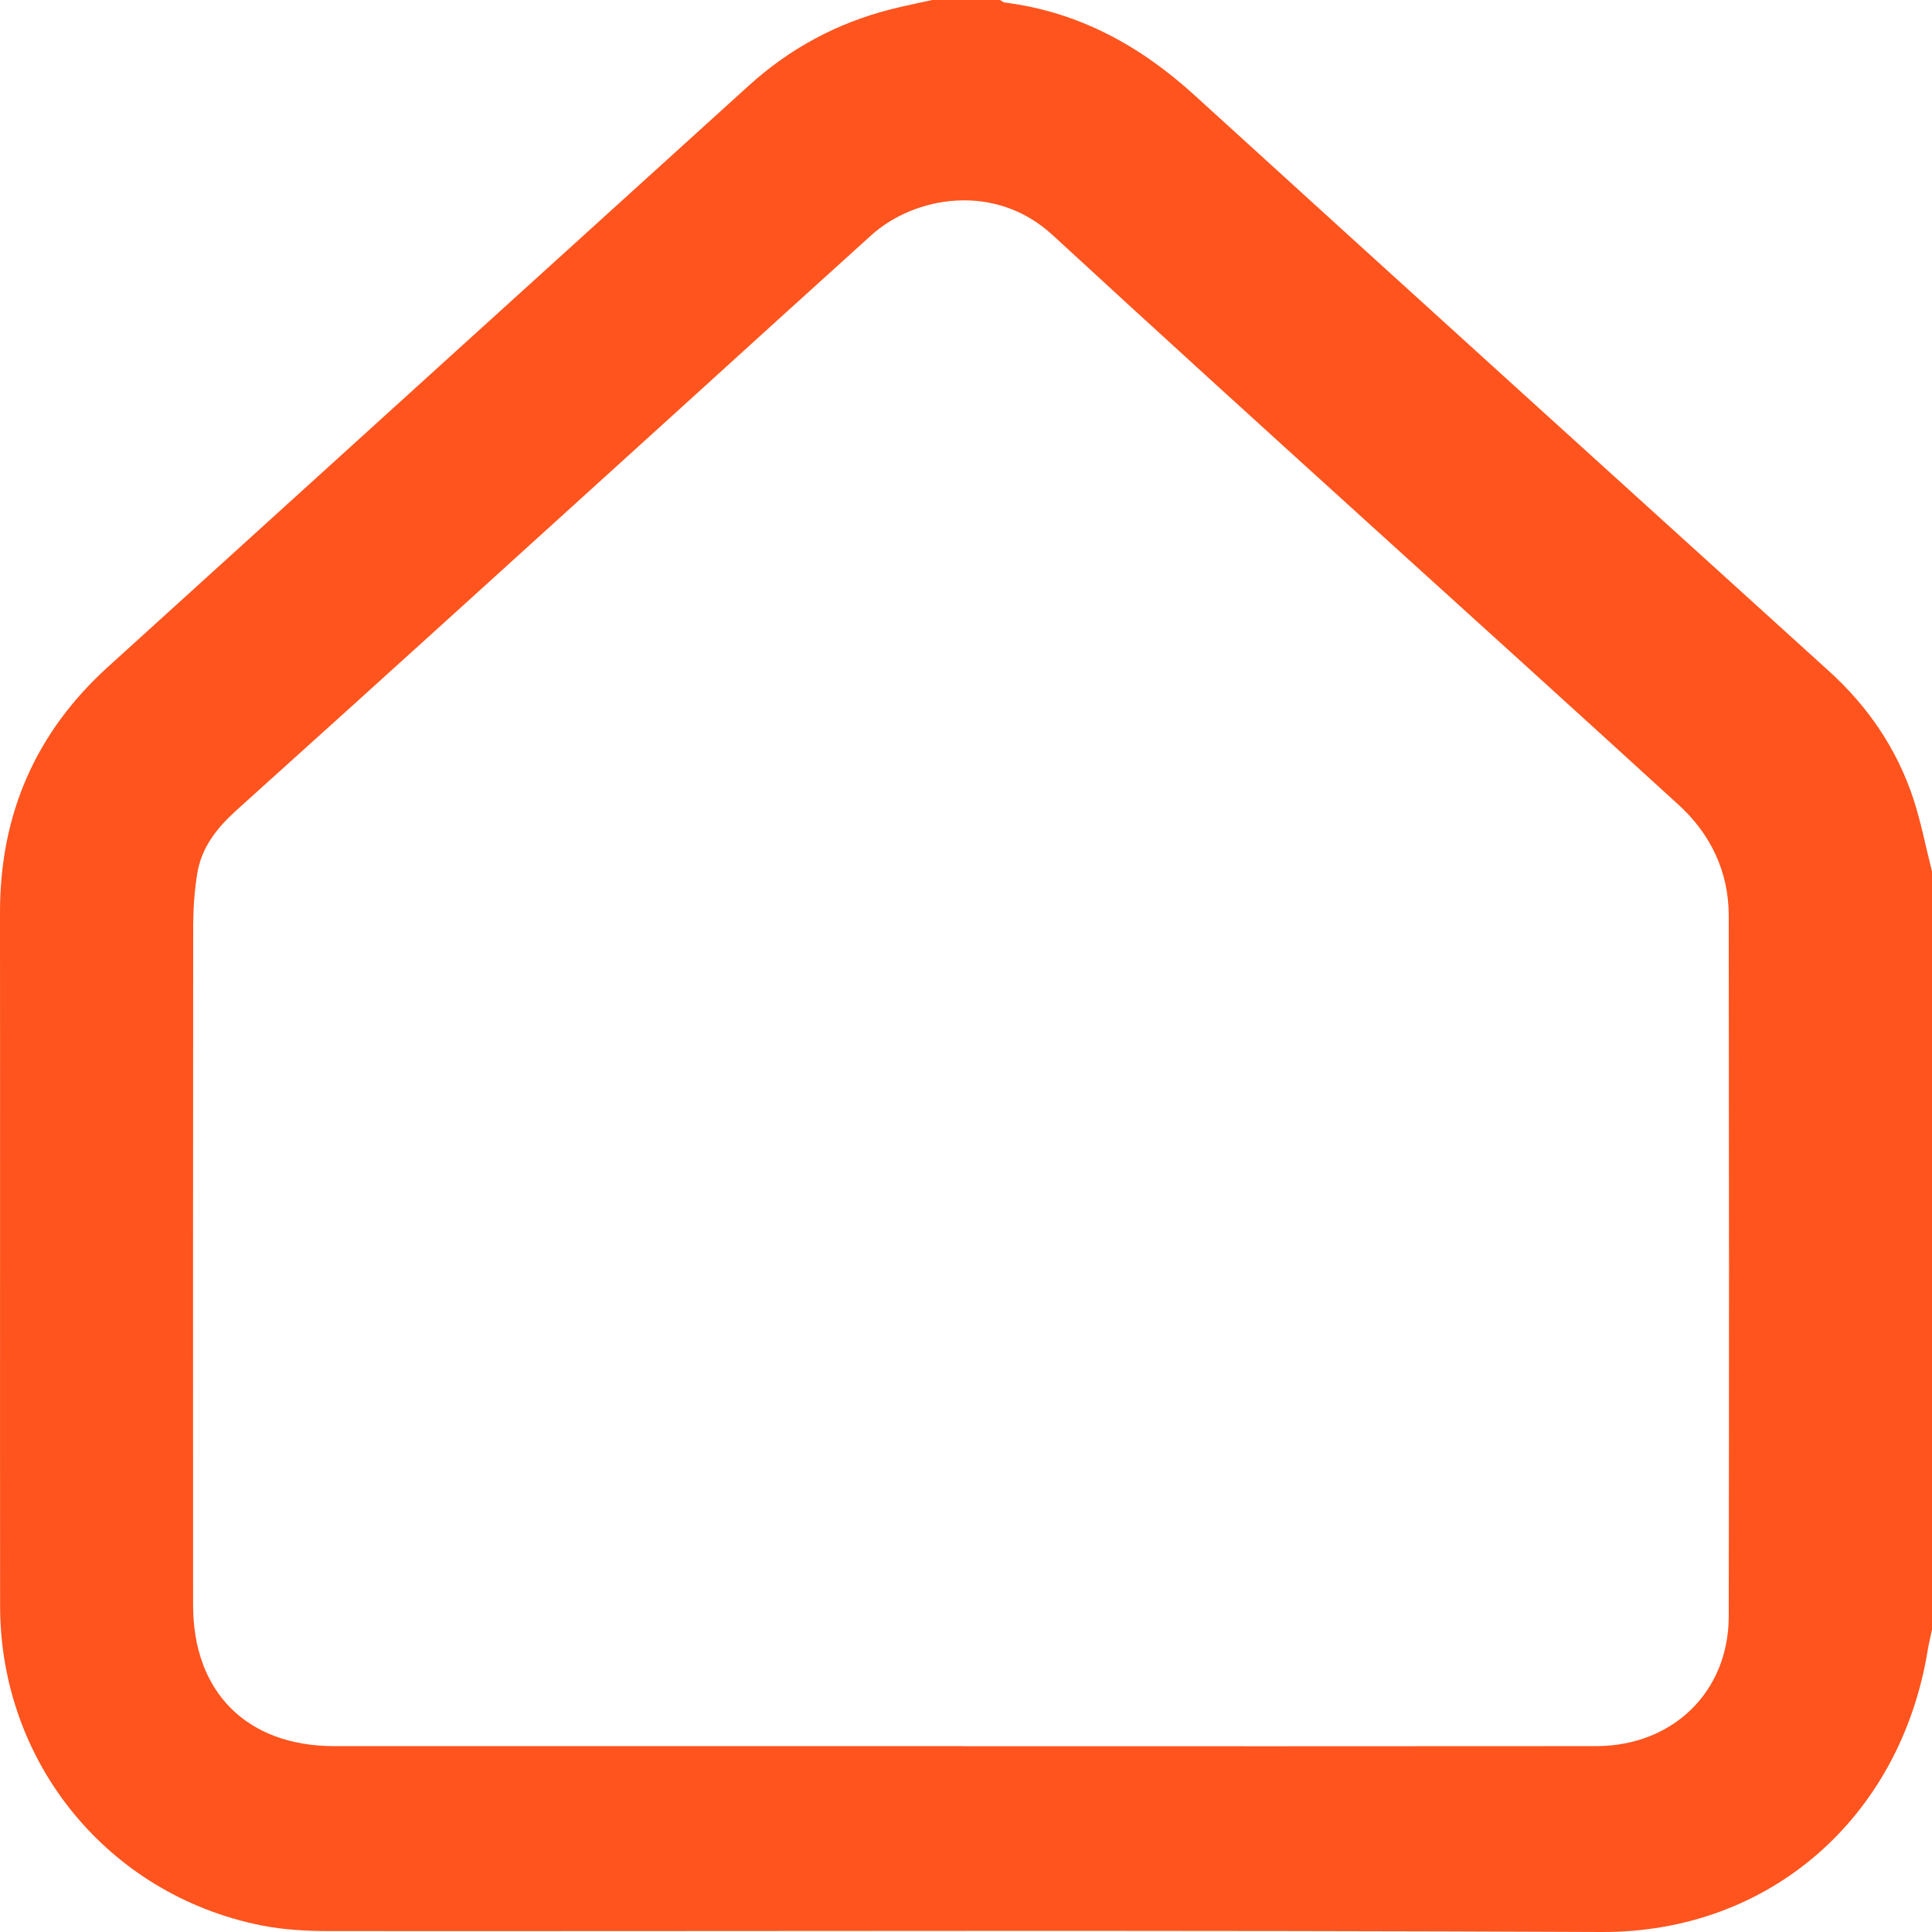
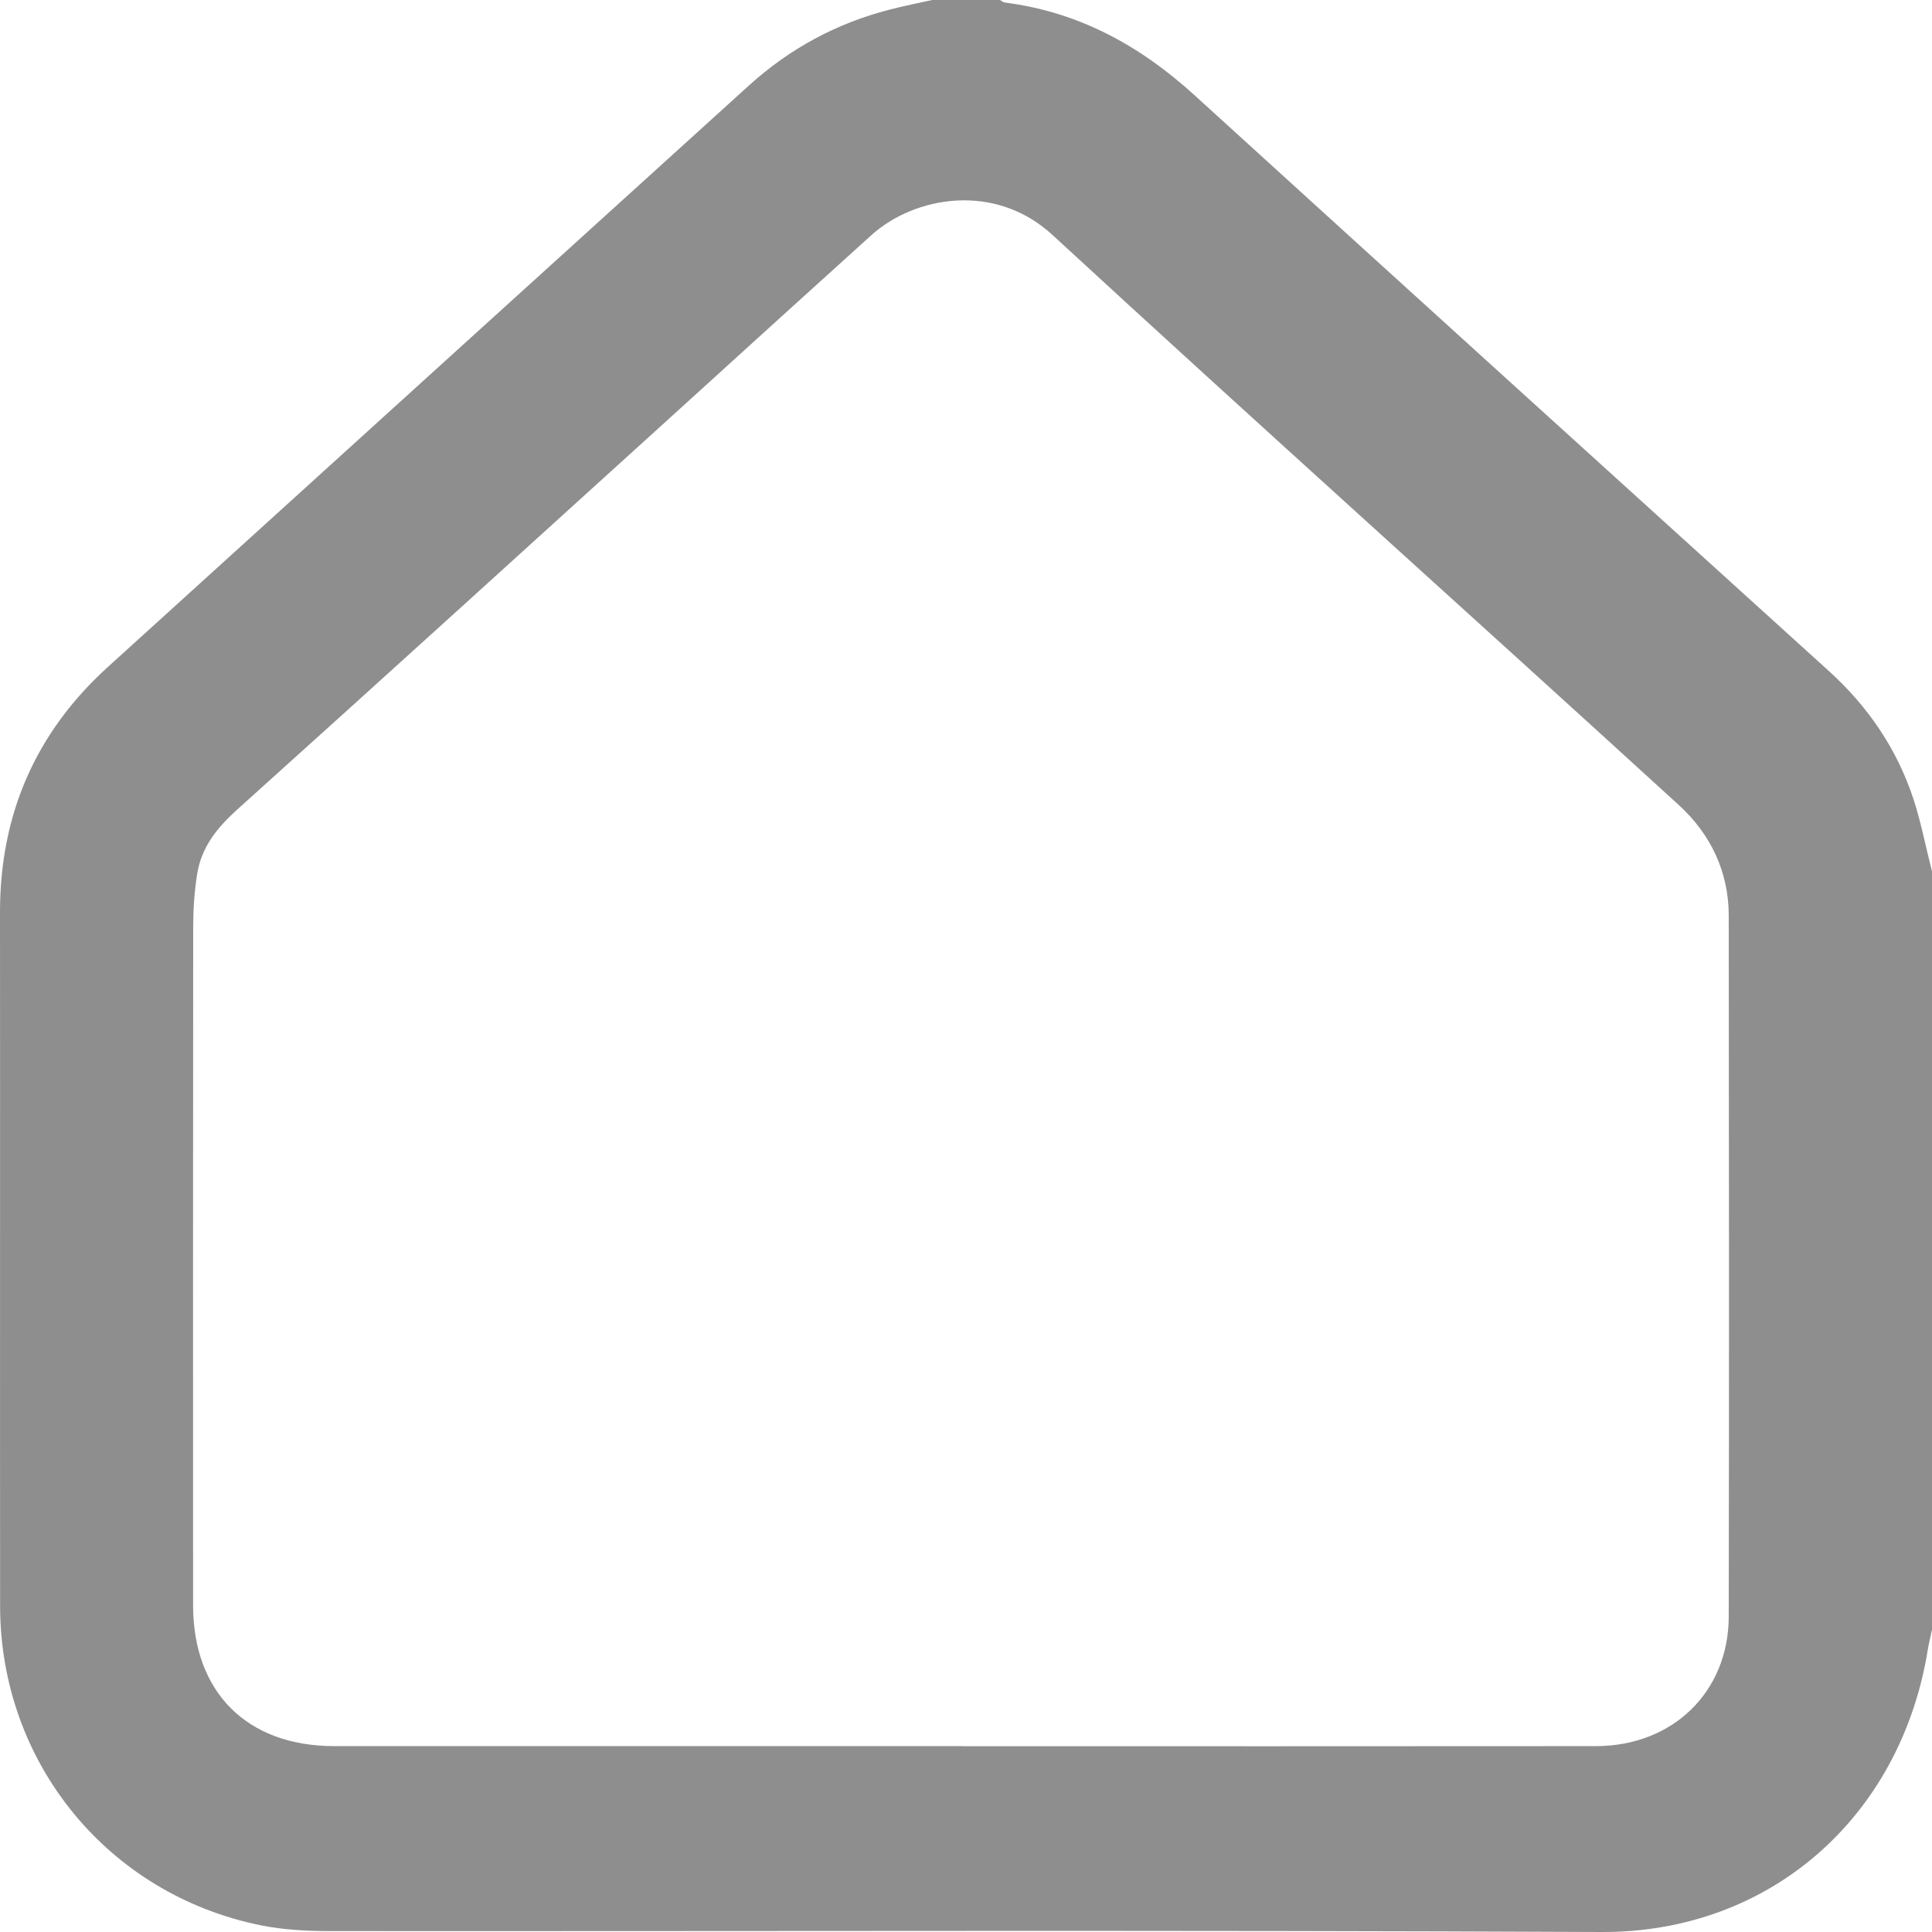
<svg xmlns="http://www.w3.org/2000/svg" width="19" height="19" viewBox="0 0 19 19" fill="none">
-   <path d="M9.167 0C9.389 0 9.612 0 9.834 0C9.85 0.009 9.866 0.023 9.882 0.025C10.607 0.117 11.211 0.448 11.747 0.936C13.825 2.829 15.908 4.715 17.99 6.603C18.373 6.951 18.655 7.366 18.817 7.856C18.893 8.089 18.939 8.331 19 8.57V16.026C18.987 16.091 18.97 16.156 18.959 16.222C18.693 17.871 17.405 19.008 15.748 19C11.581 18.98 7.414 18.994 3.246 18.991C3.019 18.991 2.787 18.979 2.564 18.934C1.061 18.63 0.004 17.335 0.001 15.799C-0.001 13.524 0.002 11.249 2.10946e-06 8.975C-0.001 8.012 0.348 7.206 1.061 6.559C3.162 4.653 5.263 2.746 7.366 0.84C7.767 0.477 8.23 0.227 8.755 0.093C8.891 0.058 9.029 0.031 9.167 0V0ZM9.464 17.173C11.542 17.173 13.619 17.174 15.697 17.172C16.449 17.171 16.999 16.64 17.001 15.899C17.005 13.599 17.004 11.3 17.001 9C17 8.569 16.819 8.199 16.51 7.917C14.461 6.045 12.393 4.193 10.352 2.312C9.784 1.788 8.994 1.93 8.569 2.313C7.945 2.876 7.323 3.442 6.701 4.007C5.245 5.327 3.791 6.65 2.329 7.965C2.132 8.143 1.981 8.333 1.939 8.595C1.913 8.759 1.901 8.927 1.9 9.093C1.898 11.324 1.898 13.555 1.899 15.787C1.899 16.643 2.43 17.172 3.287 17.172C5.346 17.172 7.405 17.172 9.464 17.172V17.173Z" fill="#FF541E" />
+   <path d="M9.167 0C9.389 0 9.612 0 9.834 0C9.85 0.009 9.866 0.023 9.882 0.025C10.607 0.117 11.211 0.448 11.747 0.936C13.825 2.829 15.908 4.715 17.99 6.603C18.373 6.951 18.655 7.366 18.817 7.856C18.893 8.089 18.939 8.331 19 8.57V16.026C18.987 16.091 18.97 16.156 18.959 16.222C18.693 17.871 17.405 19.008 15.748 19C11.581 18.98 7.414 18.994 3.246 18.991C3.019 18.991 2.787 18.979 2.564 18.934C1.061 18.63 0.004 17.335 0.001 15.799C-0.001 13.524 0.002 11.249 2.10946e-06 8.975C-0.001 8.012 0.348 7.206 1.061 6.559C3.162 4.653 5.263 2.746 7.366 0.84C7.767 0.477 8.23 0.227 8.755 0.093C8.891 0.058 9.029 0.031 9.167 0V0ZM9.464 17.173C11.542 17.173 13.619 17.174 15.697 17.172C16.449 17.171 16.999 16.64 17.001 15.899C17.005 13.599 17.004 11.3 17.001 9C17 8.569 16.819 8.199 16.51 7.917C14.461 6.045 12.393 4.193 10.352 2.312C9.784 1.788 8.994 1.93 8.569 2.313C7.945 2.876 7.323 3.442 6.701 4.007C5.245 5.327 3.791 6.65 2.329 7.965C2.132 8.143 1.981 8.333 1.939 8.595C1.913 8.759 1.901 8.927 1.9 9.093C1.898 11.324 1.898 13.555 1.899 15.787C1.899 16.643 2.43 17.172 3.287 17.172C5.346 17.172 7.405 17.172 9.464 17.172V17.173Z" fill="#8E8E8E" />
</svg>
